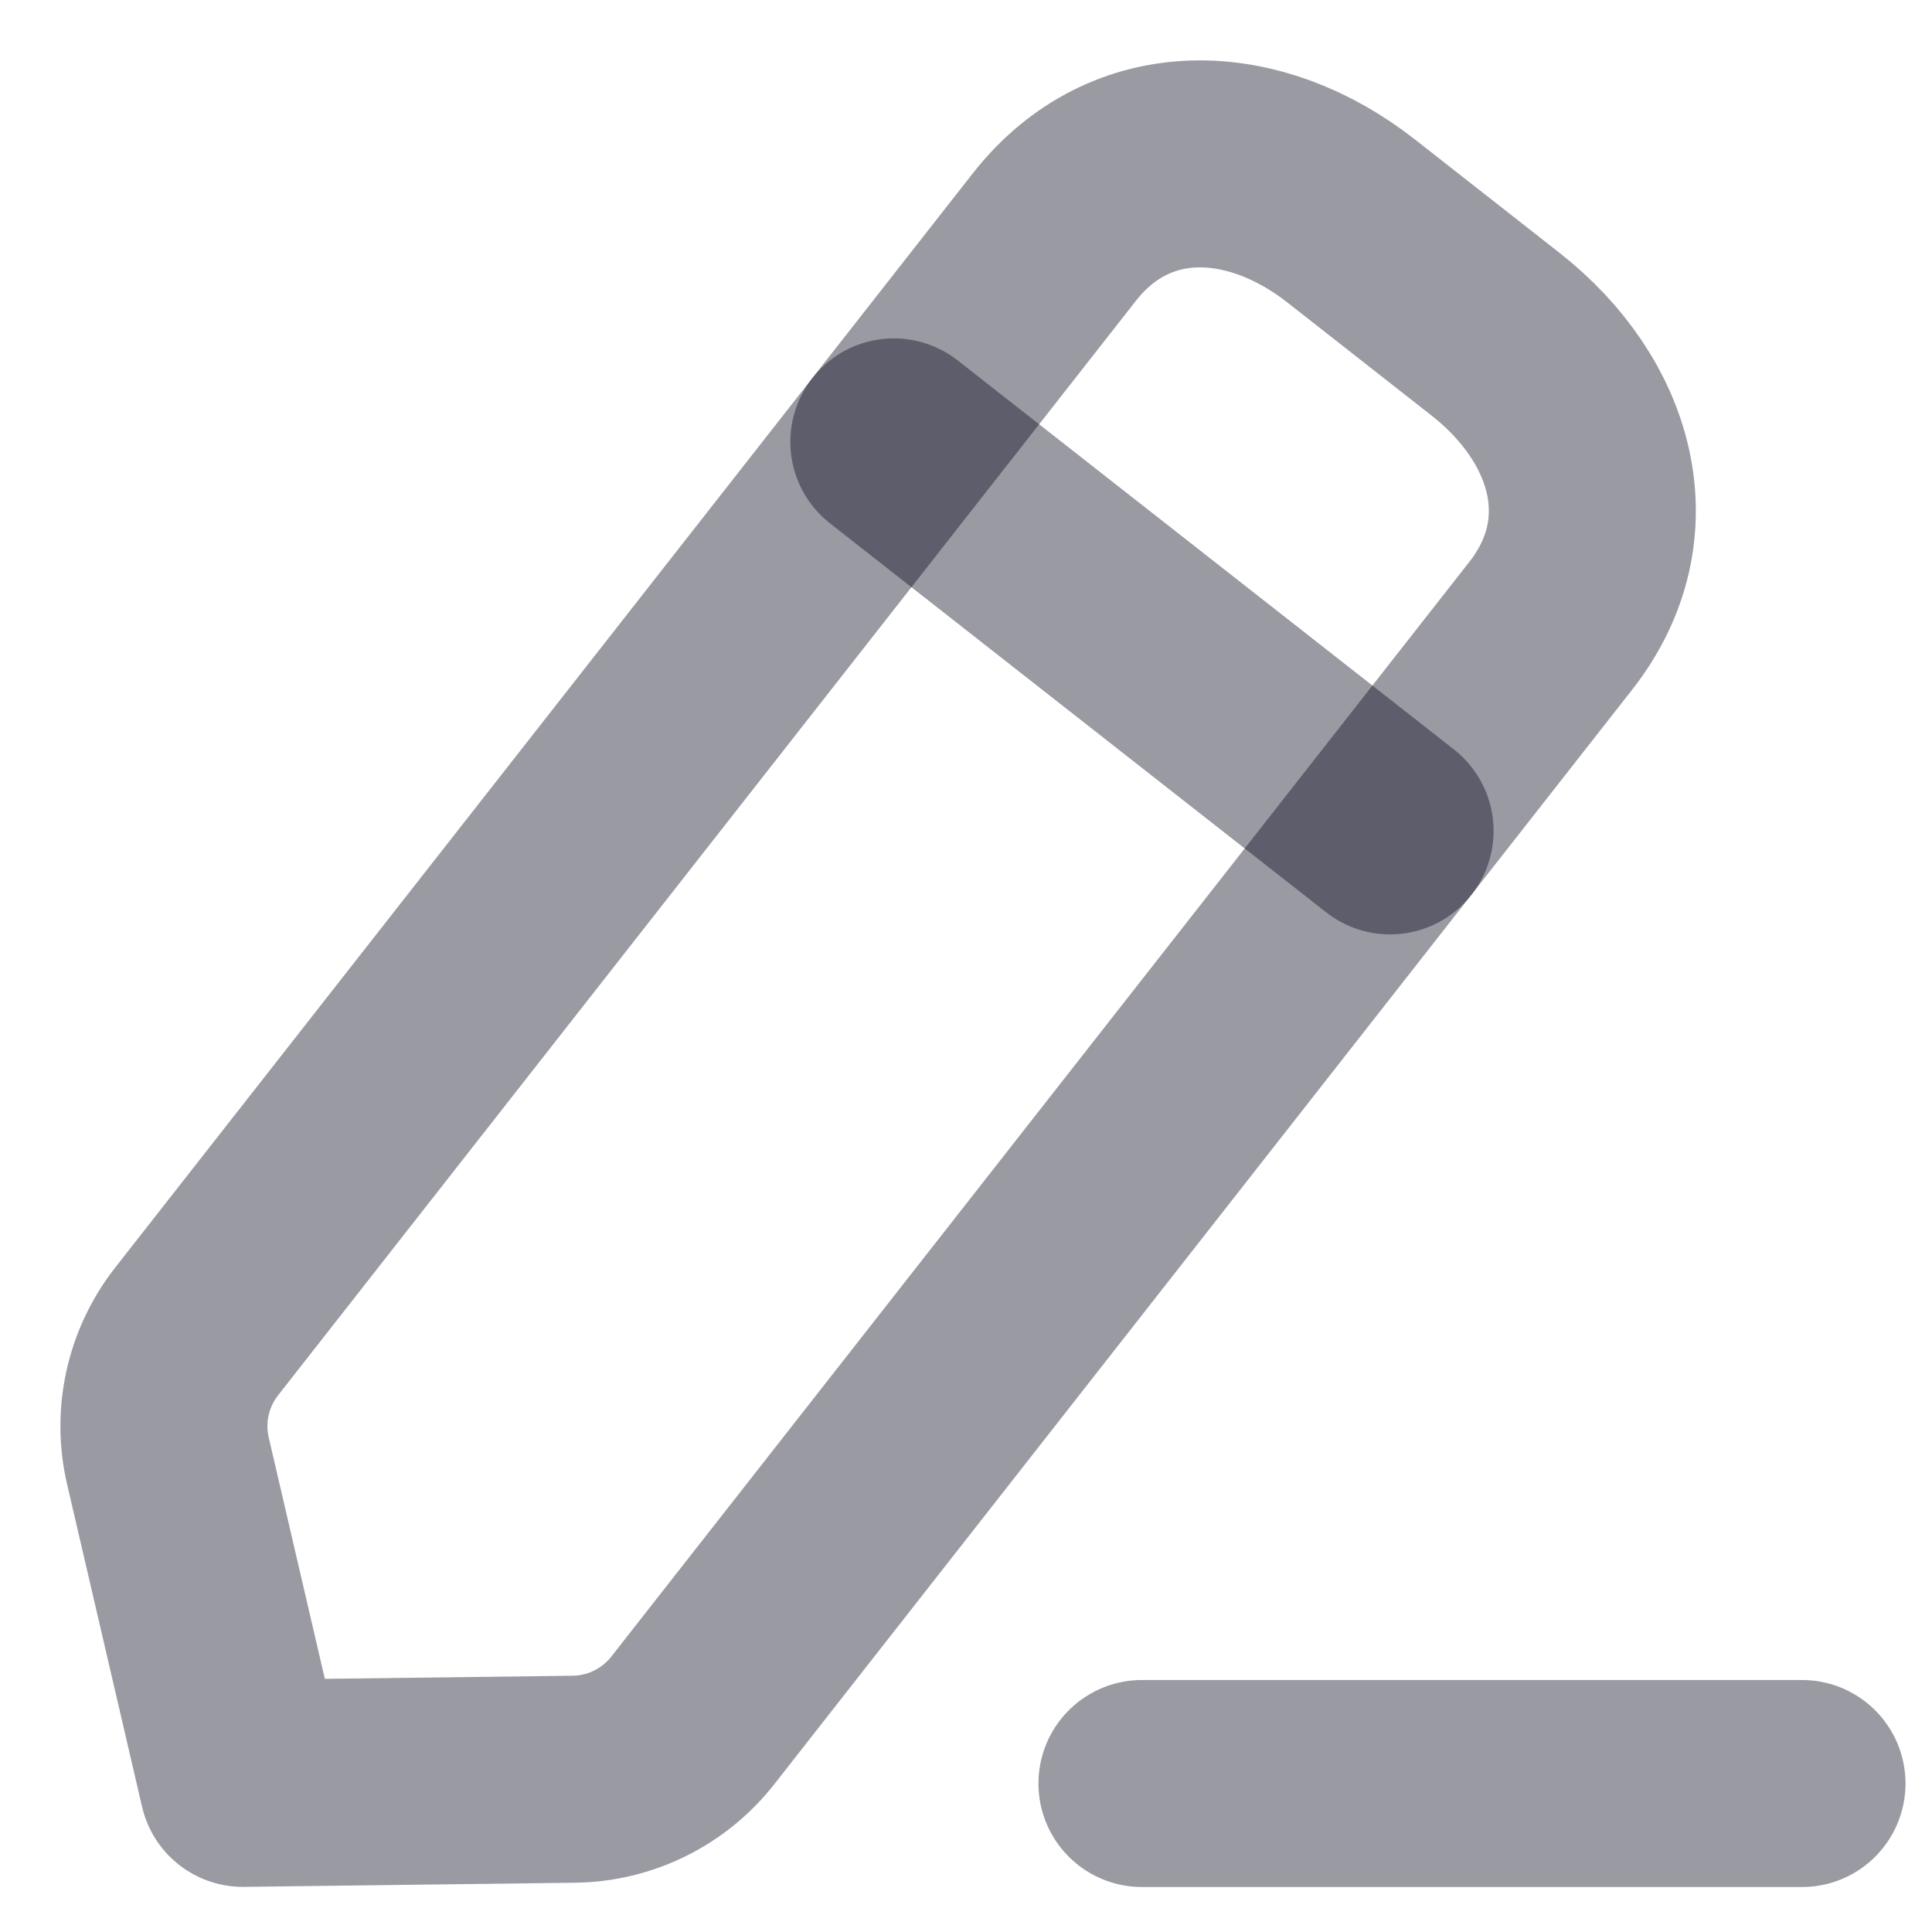
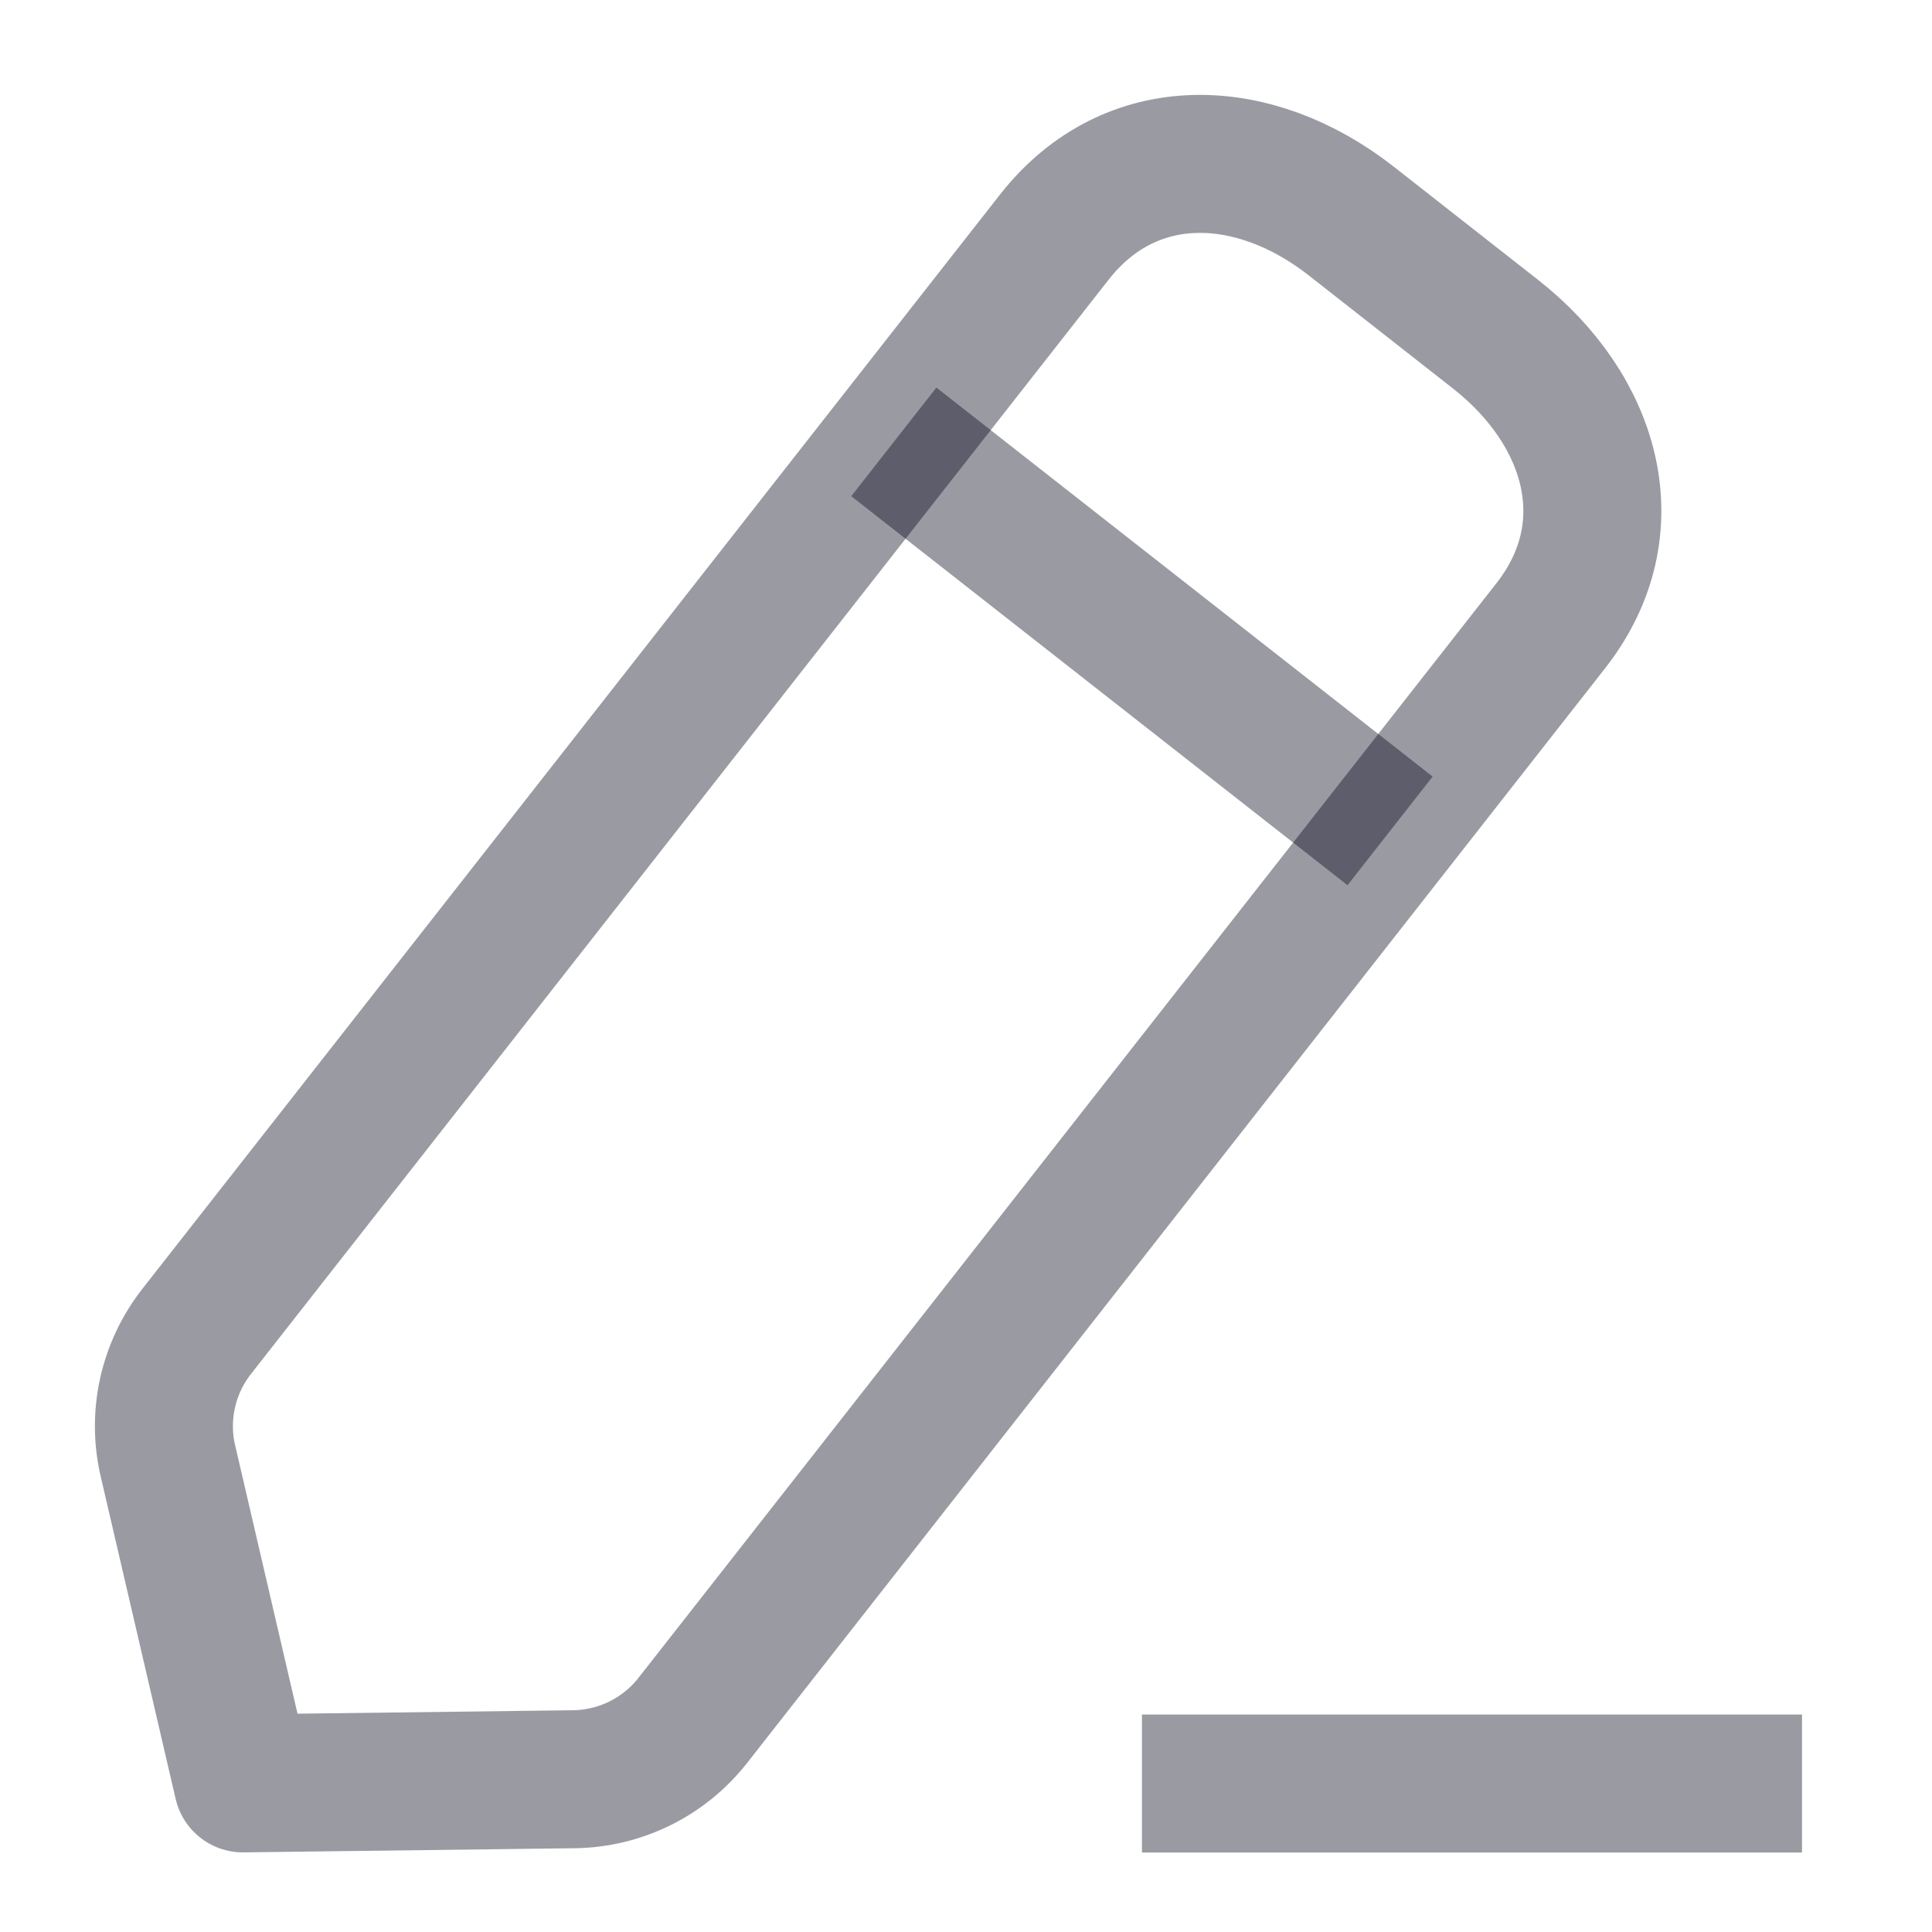
<svg xmlns="http://www.w3.org/2000/svg" width="14" height="14" viewBox="0 0 14 14" fill="none">
-   <path d="M8.275 12.924H13.058" stroke="#03041B" stroke-width="1.5" stroke-opacity="0.4" stroke-linecap="round" stroke-linejoin="round" />
-   <path fill-rule="evenodd" clip-rule="evenodd" d="M7.641 1.717C8.194 1.013 9.087 1.049 9.792 1.602L10.835 2.42C11.54 2.972 11.79 3.83 11.237 4.535L5.02 12.467C4.812 12.732 4.495 12.889 4.158 12.893L1.76 12.923L1.217 10.587C1.14 10.259 1.217 9.914 1.425 9.648L7.641 1.717Z" stroke="#03041B" stroke-width="1.5" stroke-opacity="0.4" stroke-linecap="round" stroke-linejoin="round" />
-   <path d="M6.477 3.202L10.073 6.021" stroke="#03041B" stroke-width="1.5" stroke-opacity="0.4" stroke-linecap="round" stroke-linejoin="round" />
+   <path d="M8.275 12.924H13.058" stroke="#03041B" strokeWidth="1.5" stroke-opacity="0.4" strokeLinecap="round" stroke-linejoin="round" />
+   <path fill-rule="evenodd" clip-rule="evenodd" d="M7.641 1.717C8.194 1.013 9.087 1.049 9.792 1.602L10.835 2.42C11.54 2.972 11.79 3.83 11.237 4.535L5.02 12.467C4.812 12.732 4.495 12.889 4.158 12.893L1.76 12.923L1.217 10.587C1.14 10.259 1.217 9.914 1.425 9.648L7.641 1.717Z" stroke="#03041B" strokeWidth="1.5" stroke-opacity="0.4" strokeLinecap="round" stroke-linejoin="round" />
+   <path d="M6.477 3.202L10.073 6.021" stroke="#03041B" strokeWidth="1.5" stroke-opacity="0.4" strokeLinecap="round" stroke-linejoin="round" />
</svg>
